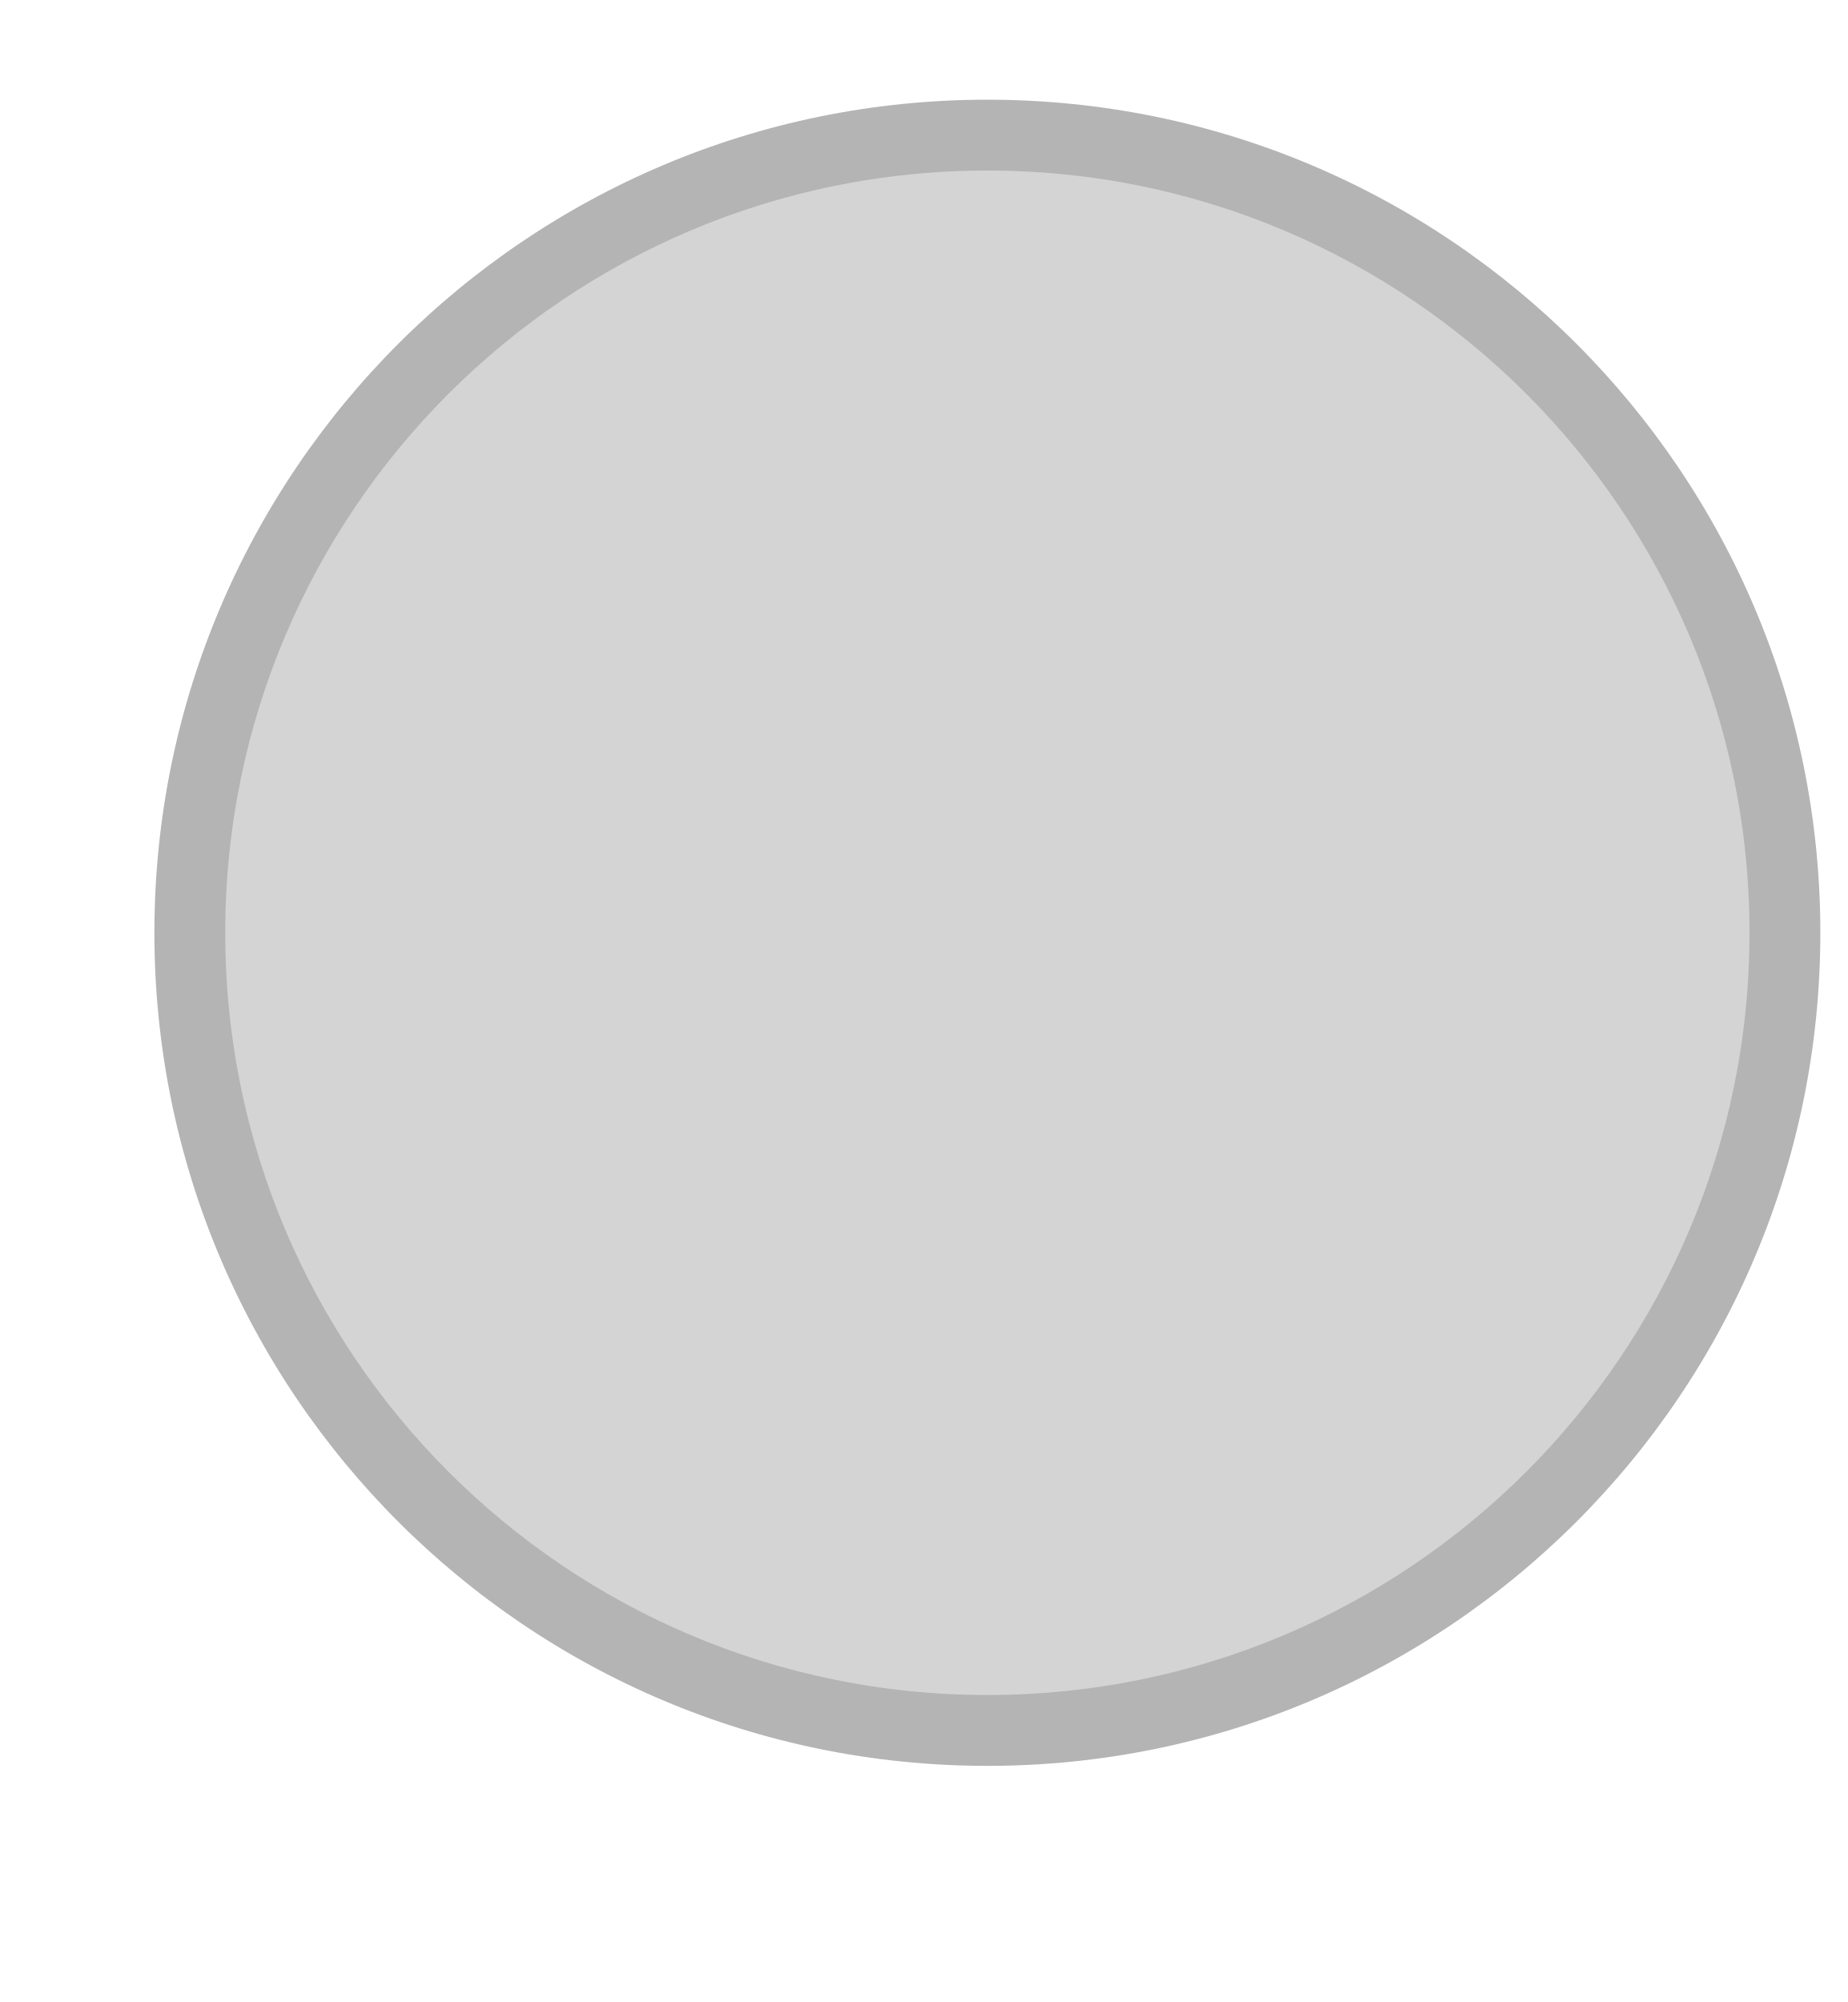
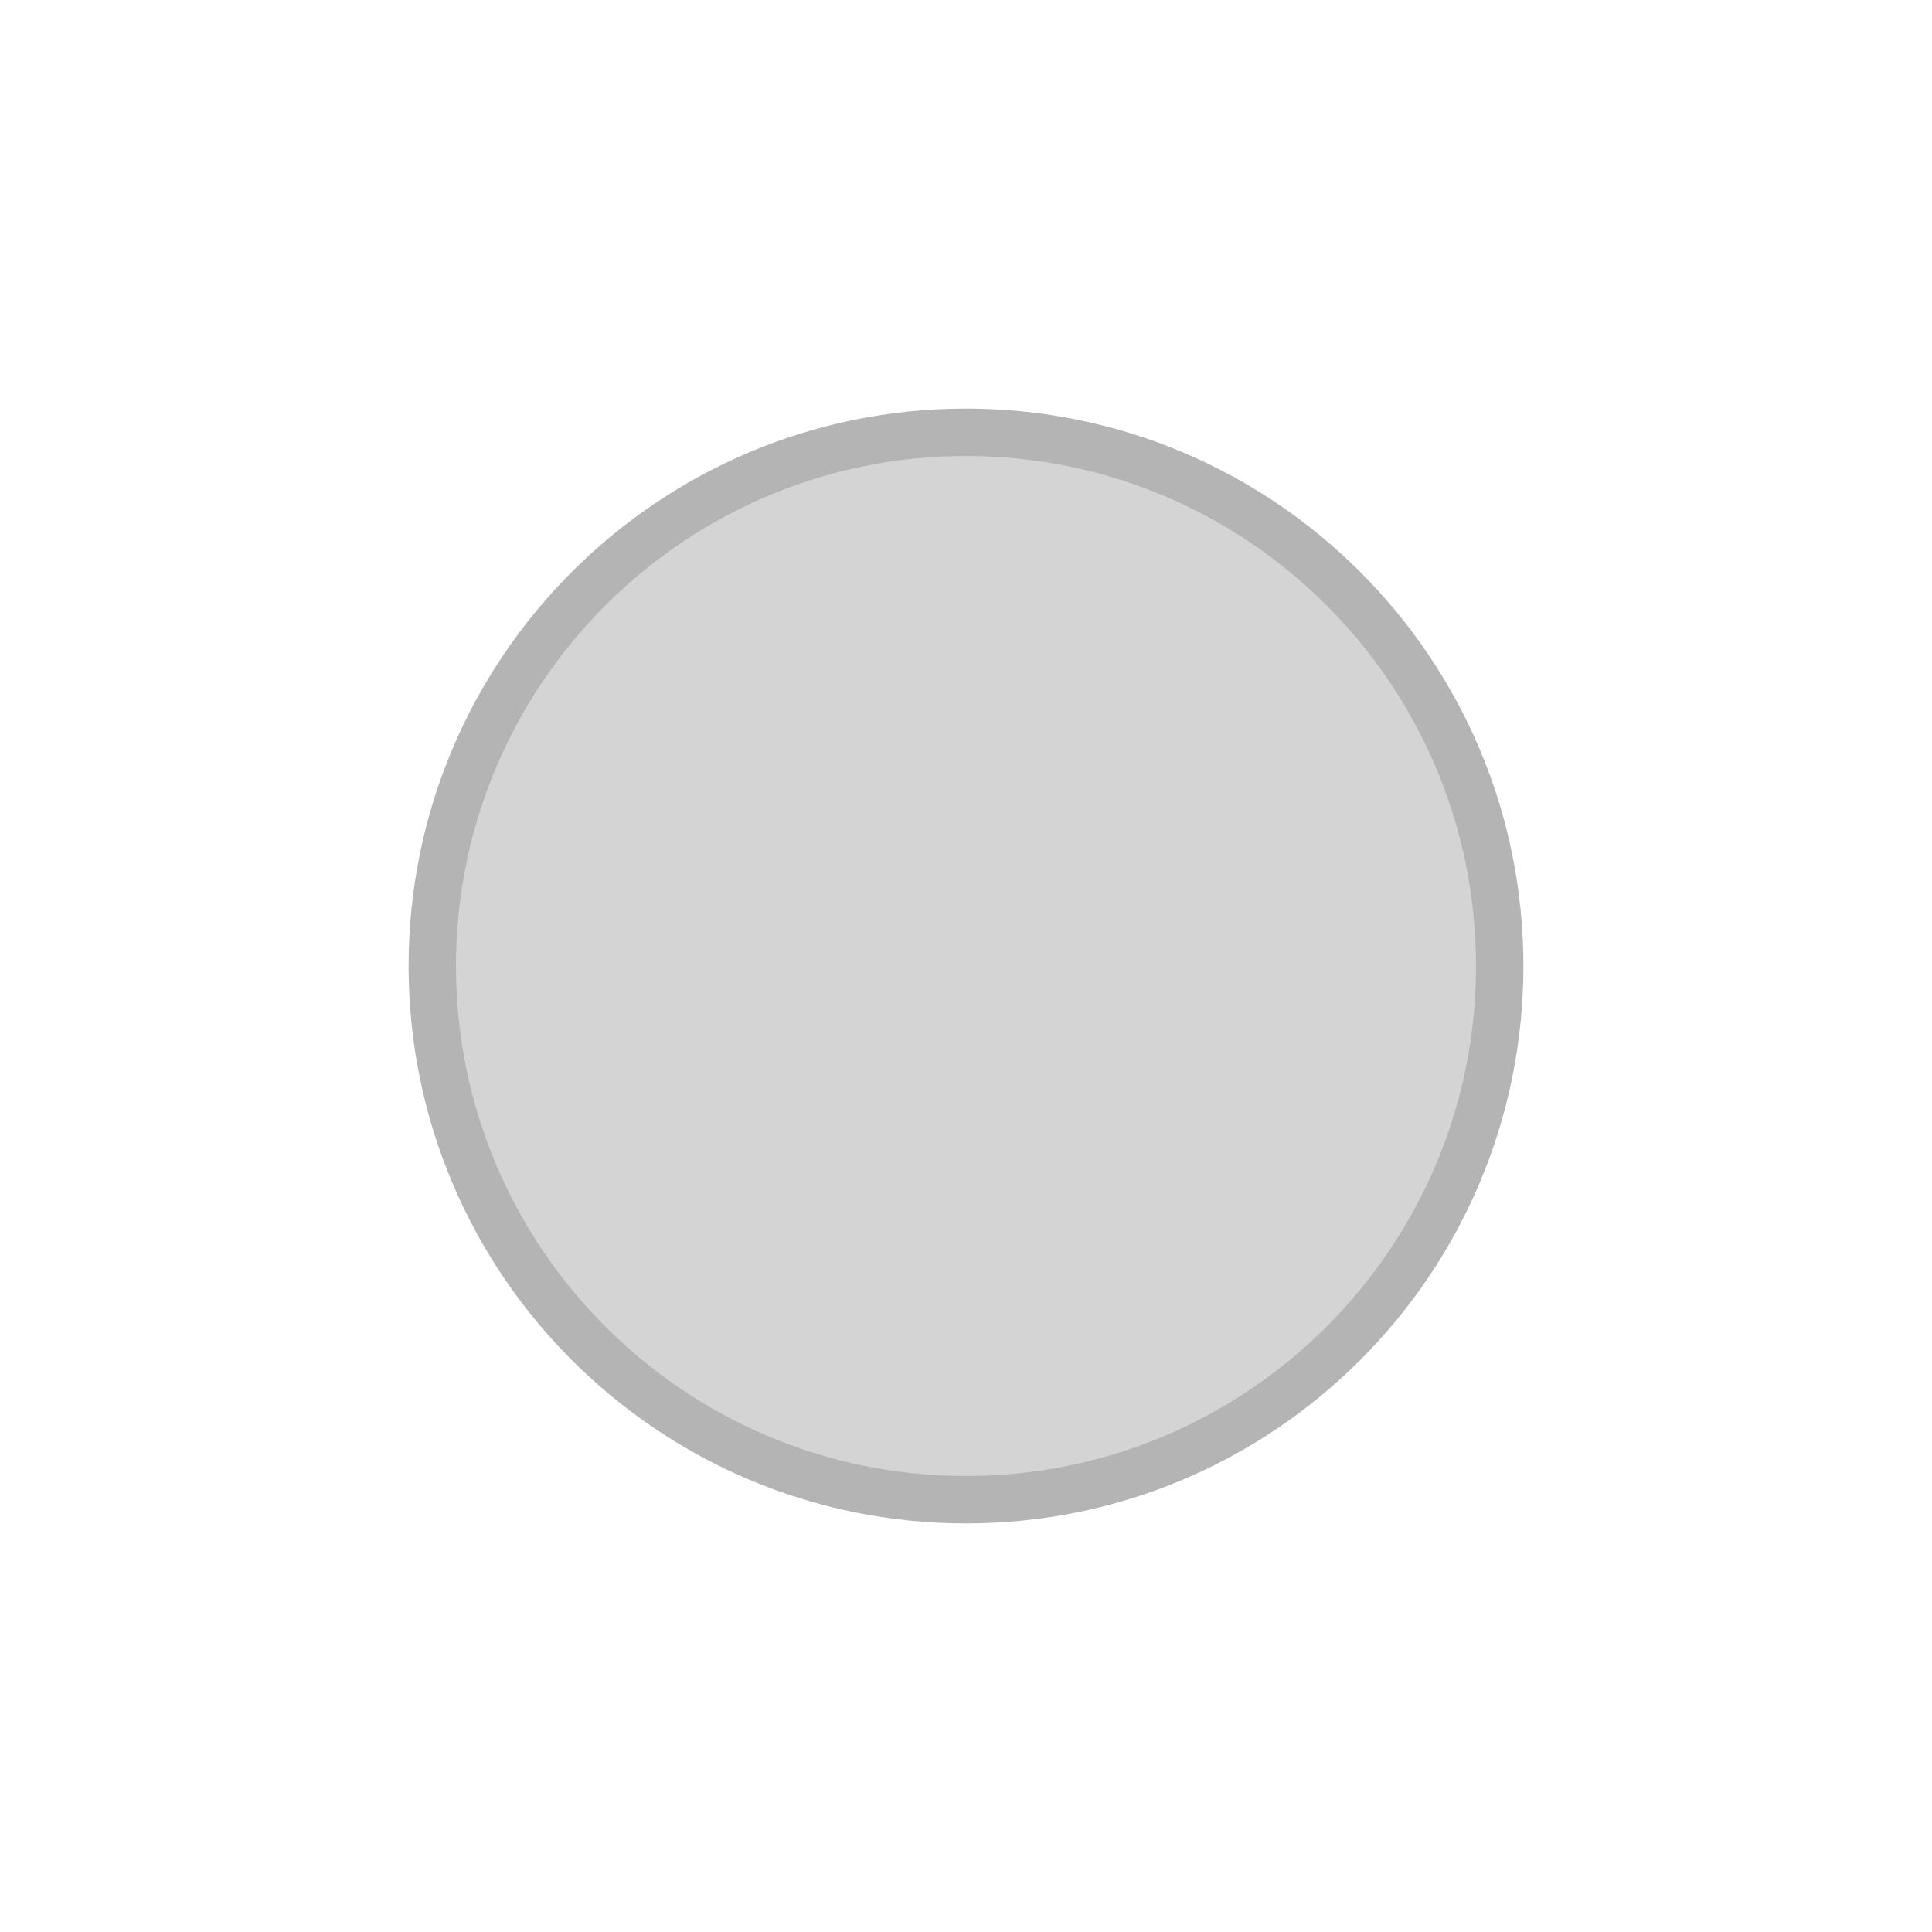
- <svg xmlns="http://www.w3.org/2000/svg" width="12" height="13" id="svg2" version="1.1">
+ <svg xmlns="http://www.w3.org/2000/svg" width="24" height="24" id="svg2" version="1.1">
  <defs id="defs4" />
-   <g id="layer1" transform="translate(-671.1429,-651.5765)">
+   <g id="layer1" transform="translate(-671.1429,-640.5765)">
    <g transform="matrix(0.1265625,0,0,-0.1265625,672.0709,663.0964)" id="g4090">
      <g transform="scale(0.1,0.1)" id="g4092">
        <g transform="matrix(10,0,0,10,3.128401,-0.3630997)" id="g4195">
          <g transform="scale(0.1,0.1)" id="g4197">
-             <path id="path4199" style="fill:#b4b4b4;fill-opacity:1;fill-rule:evenodd;stroke:none" d="m 430.199,4.57 c 236.063,0 427.43,191.364 427.43,427.43 0,236.059 -191.367,427.426 -427.43,427.426 C 194.137,859.426 2.77,668.059 2.77,432 2.77,195.934 194.137,4.57 430.199,4.57" />
-             <path id="path4201" style="fill:#d4d4d4;fill-opacity:1;fill-rule:evenodd;stroke:none" d="m 430.199,40.922 c 215.985,0 391.078,175.09 391.078,391.078 0,215.98 -175.093,391.074 -391.078,391.074 C 214.215,823.074 39.121,647.98 39.121,432 39.121,216.012 214.215,40.922 430.199,40.922" />
+             <path id="path4199" style="fill:#b4b4b4;fill-opacity:1;fill-rule:evenodd;stroke:none" d="m 871.693,284.456 c 302.161,0 547.11,244.946 547.11,547.11 0,302.156 -244.95,547.105 -547.11,547.105 -302.159,0 -547.11,-244.95 -547.11,-547.105 0,-302.164 244.95,-547.11 547.11,-547.11" />
+             <path id="path4201" style="fill:#d4d4d4;fill-opacity:1;fill-rule:evenodd;stroke:none" d="m 871.693,330.986 c 276.461,0 500.58,224.115 500.58,500.58 0,276.454 -224.119,500.575 -500.58,500.575 -276.46,0 -500.58,-224.12 -500.58,-500.575 0,-276.465 224.12,-500.58 500.58,-500.58" />
          </g>
        </g>
      </g>
    </g>
  </g>
</svg>
